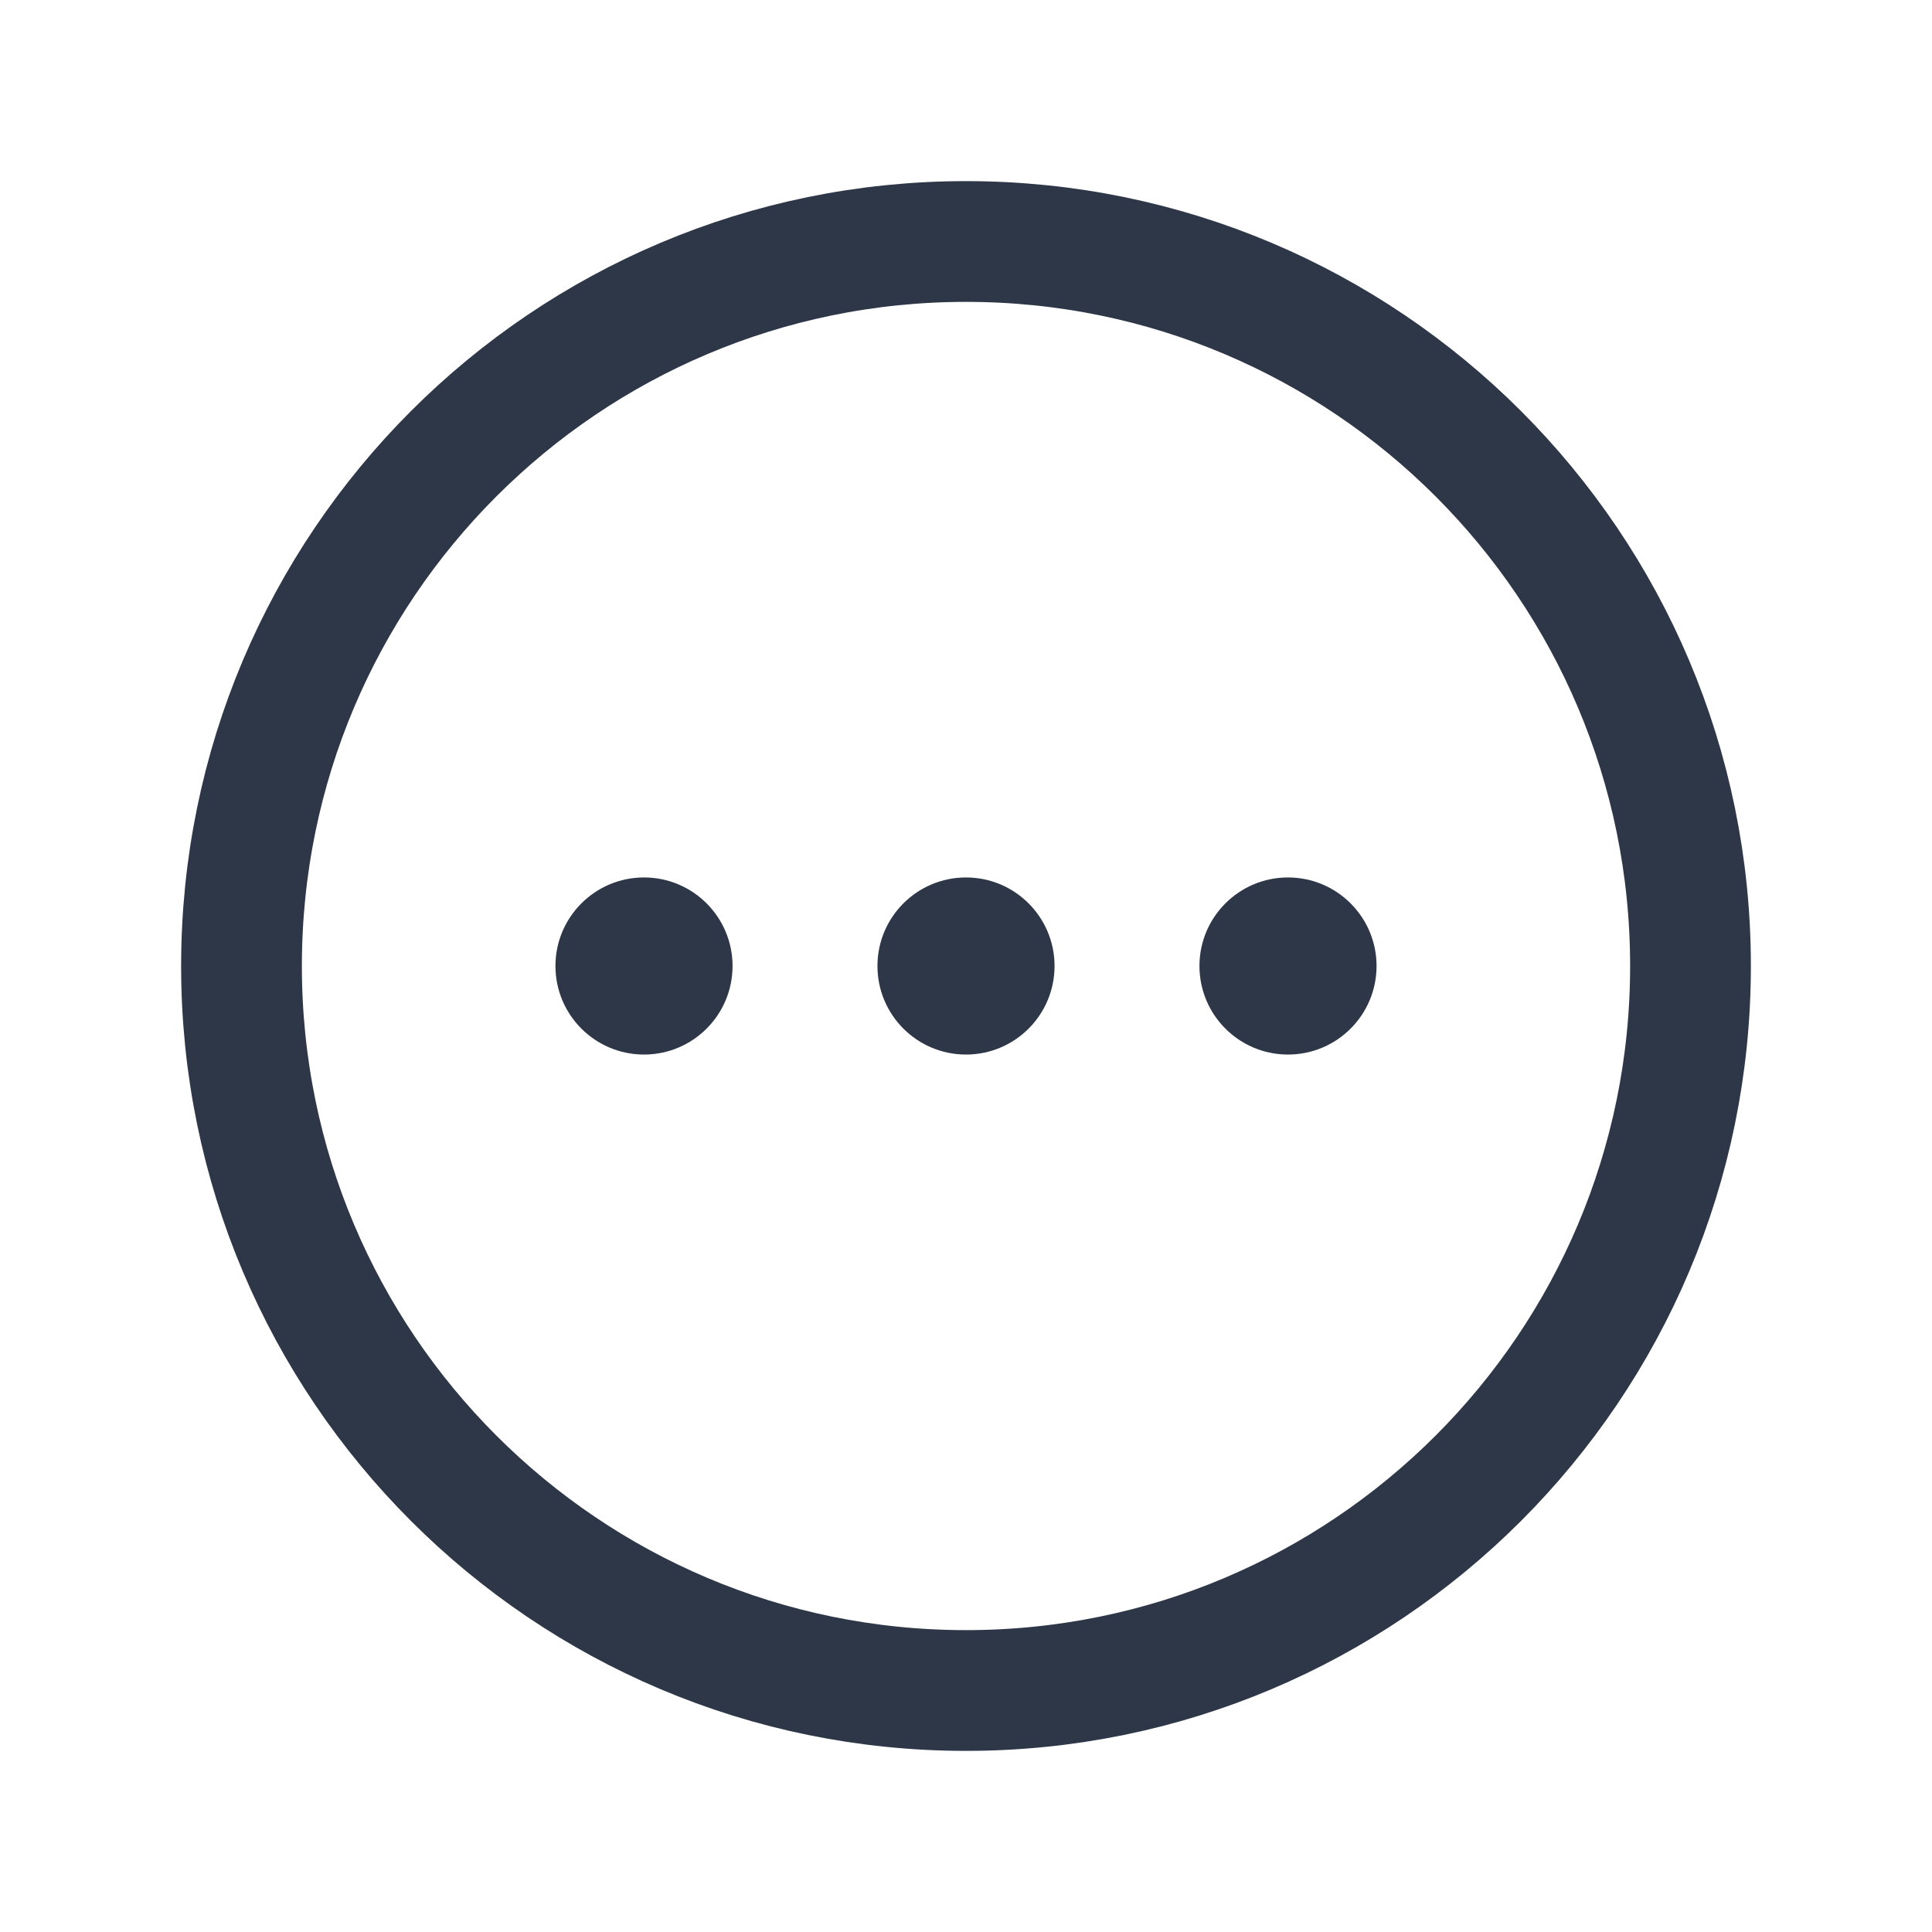
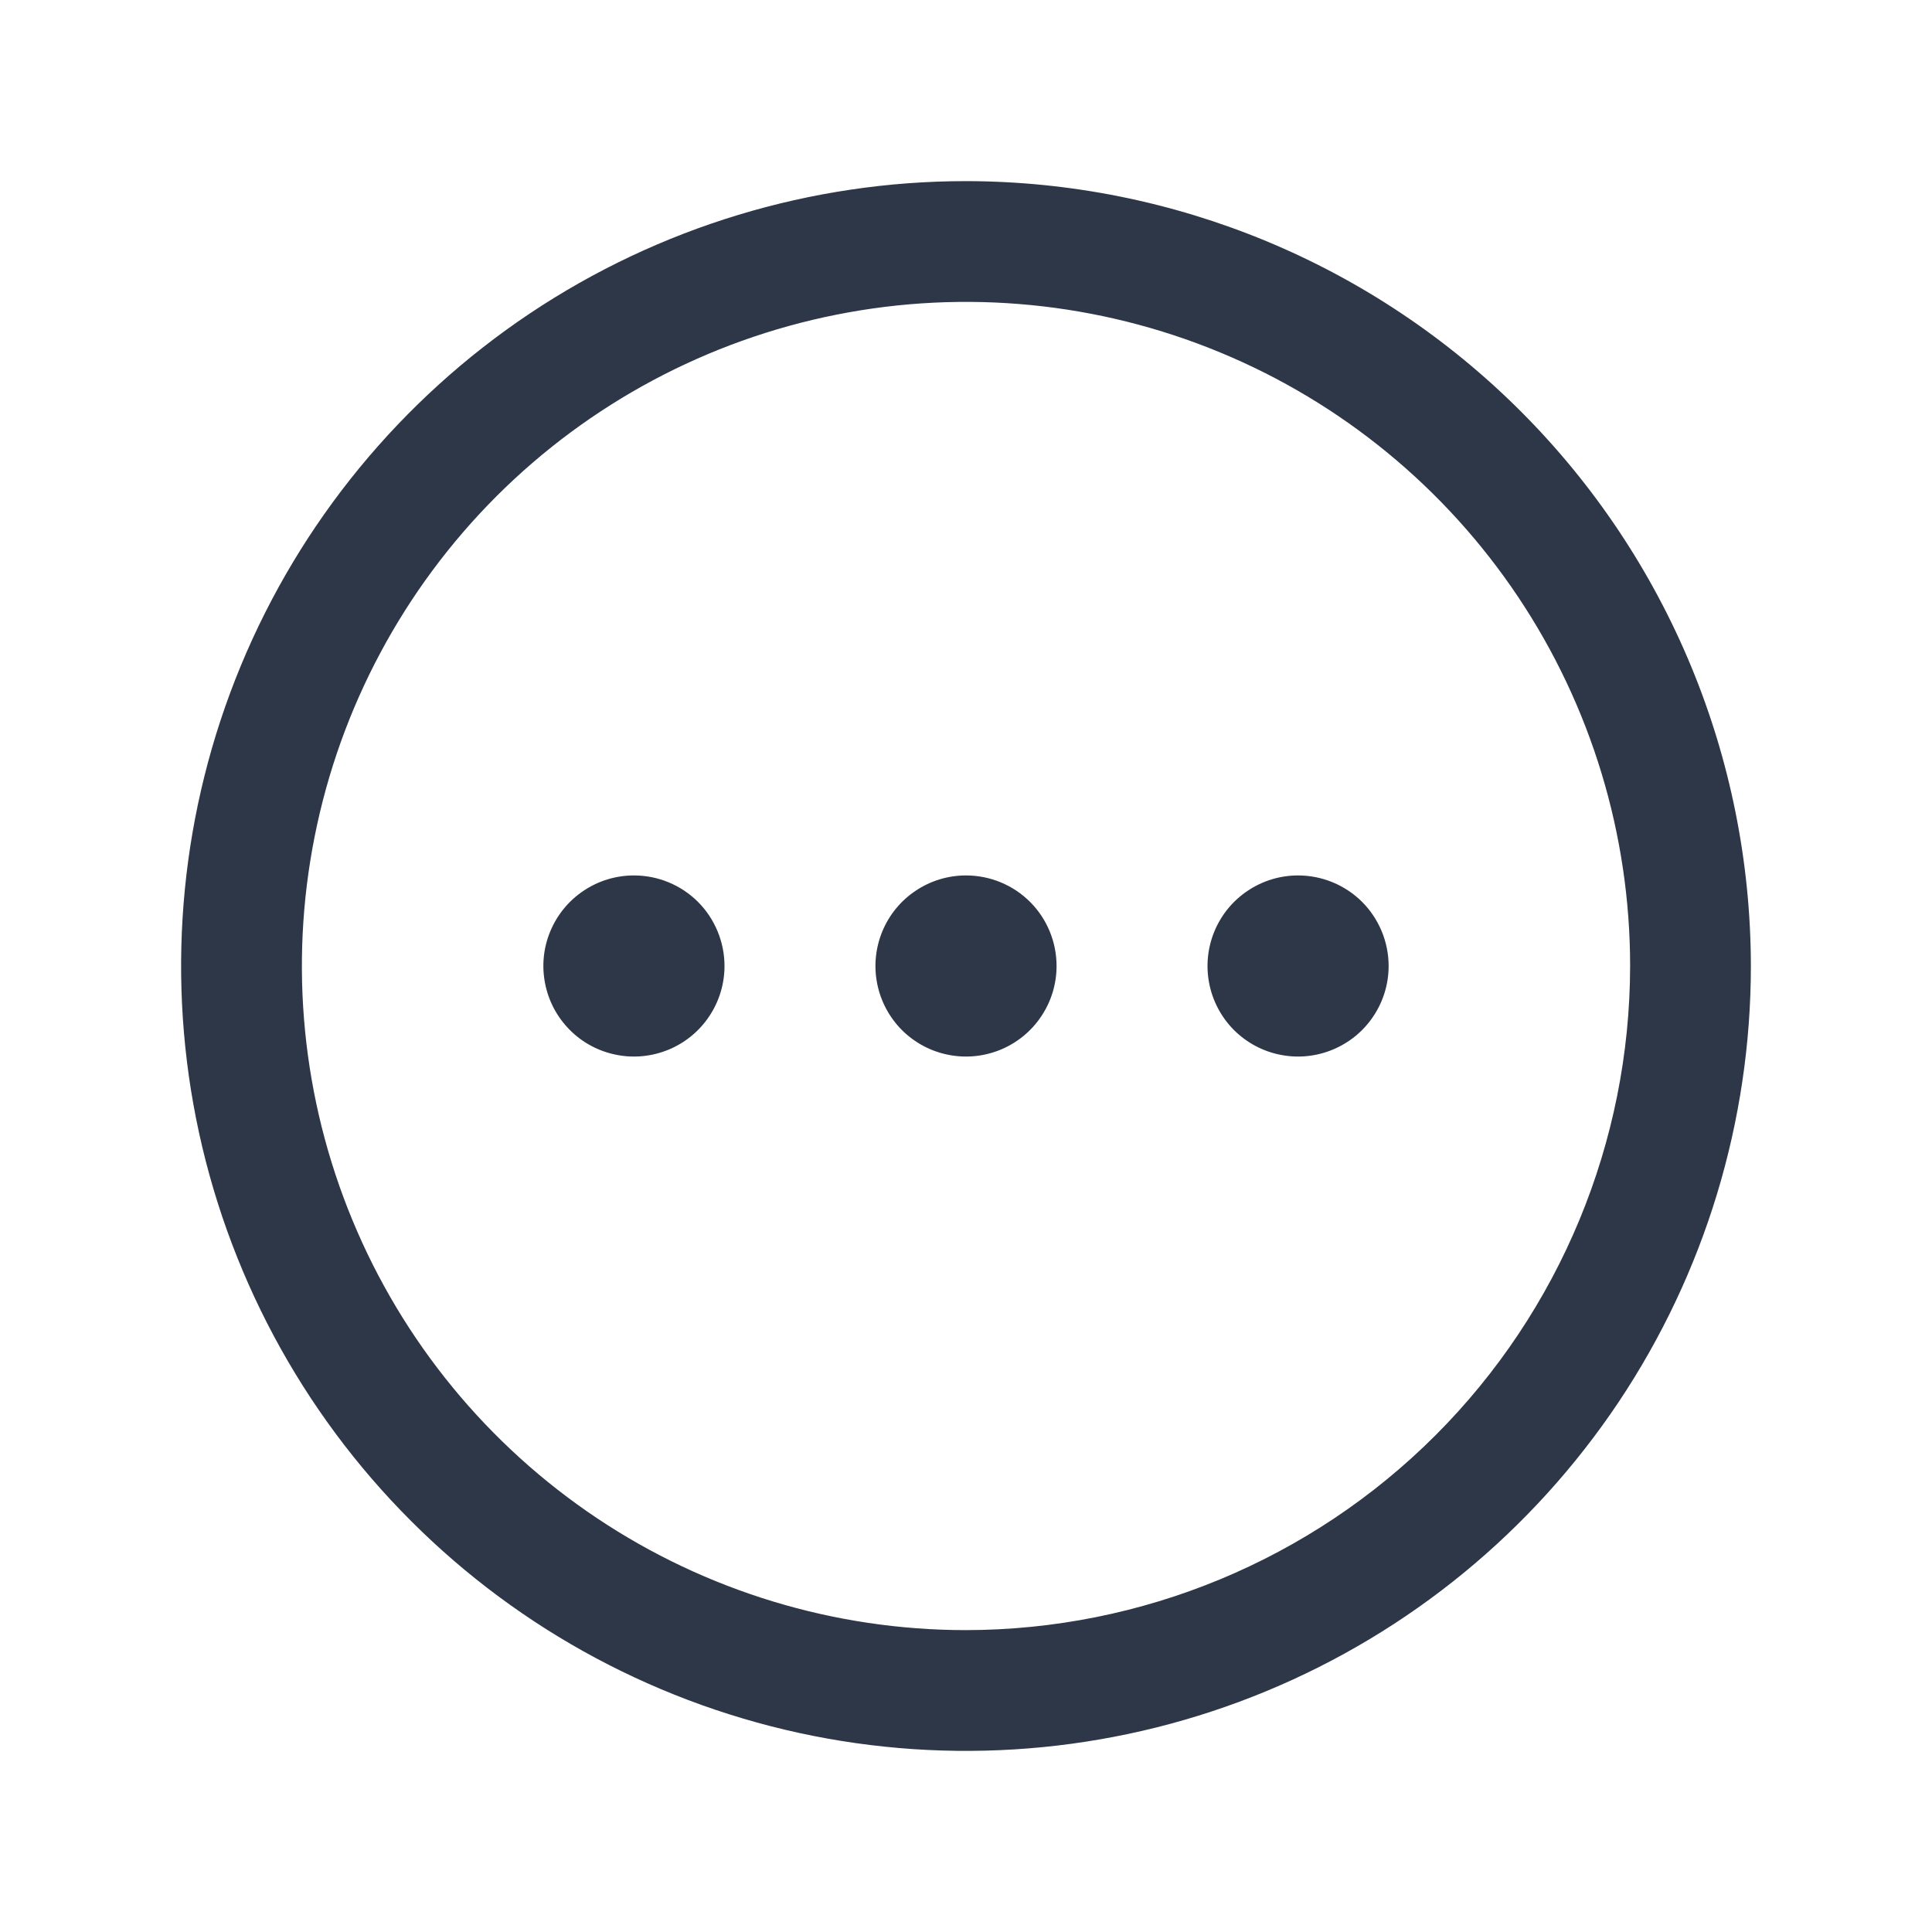
- <svg xmlns="http://www.w3.org/2000/svg" width="24" height="24" viewBox="0 0 24 24" fill="none">
-   <circle cx="12" cy="12" r="9" stroke="#2D3748" stroke-width="1.5" />
-   <circle cx="8" cy="12" r="1.1" fill="#2D3748" />
-   <circle cx="12" cy="12" r="1.1" fill="#2D3748" />
-   <circle cx="16" cy="12" r="1.1" fill="#2D3748" />
+ <svg xmlns="http://www.w3.org/2000/svg" preserveAspectRatio="none" overflow="visible" style="display: block;" width="24" height="24" viewBox="0 0 24 24" fill="none">
+   <g id="DotsThreeCircle">
+     <path id="Vector" d="M12 2.25C10.072 2.25 8.187 2.822 6.583 3.893C4.98 4.965 3.73 6.487 2.992 8.269C2.254 10.05 2.061 12.011 2.437 13.902C2.814 15.793 3.742 17.531 5.106 18.894C6.469 20.258 8.207 21.186 10.098 21.563C11.989 21.939 13.95 21.746 15.731 21.008C17.513 20.27 19.035 19.02 20.107 17.417C21.178 15.813 21.75 13.928 21.75 12C21.747 9.415 20.719 6.937 18.891 5.109C17.063 3.281 14.585 2.253 12 2.25ZM12 20.25C10.368 20.25 8.773 19.766 7.417 18.86C6.06 17.953 5.002 16.665 4.378 15.157C3.754 13.65 3.59 11.991 3.909 10.39C4.227 8.79 5.013 7.32 6.166 6.166C7.32 5.013 8.79 4.227 10.39 3.909C11.991 3.59 13.65 3.754 15.157 4.378C16.665 5.002 17.953 6.06 18.86 7.417C19.766 8.773 20.25 10.368 20.25 12C20.247 14.187 19.378 16.284 17.831 17.831C16.284 19.378 14.187 20.247 12 20.25ZM13.125 12C13.125 12.223 13.059 12.44 12.935 12.625C12.812 12.81 12.636 12.954 12.431 13.039C12.225 13.124 11.999 13.147 11.78 13.103C11.562 13.06 11.362 12.953 11.204 12.796C11.047 12.638 10.94 12.438 10.897 12.22C10.853 12.001 10.876 11.775 10.961 11.569C11.046 11.364 11.19 11.188 11.375 11.065C11.56 10.941 11.777 10.875 12 10.875C12.298 10.875 12.585 10.993 12.796 11.204C13.007 11.415 13.125 11.702 13.125 12ZM17.25 12C17.25 12.223 17.184 12.44 17.06 12.625C16.937 12.81 16.761 12.954 16.555 13.039C16.35 13.124 16.124 13.147 15.905 13.103C15.687 13.06 15.487 12.953 15.329 12.796C15.172 12.638 15.065 12.438 15.022 12.22C14.978 12.001 15.001 11.775 15.086 11.569C15.171 11.364 15.315 11.188 15.5 11.065C15.685 10.941 15.902 10.875 16.125 10.875C16.423 10.875 16.709 10.993 16.921 11.204C17.131 11.415 17.25 11.702 17.25 12ZM9 12C9 12.223 8.934 12.44 8.81 12.625C8.687 12.81 8.511 12.954 8.306 13.039C8.1 13.124 7.874 13.147 7.656 13.103C7.437 13.06 7.237 12.953 7.08 12.796C6.922 12.638 6.815 12.438 6.772 12.22C6.728 12.001 6.75 11.775 6.836 11.569C6.921 11.364 7.065 11.188 7.25 11.065C7.435 10.941 7.652 10.875 7.875 10.875C8.173 10.875 8.46 10.993 8.671 11.204C8.881 11.415 9 11.702 9 12Z" fill="#2D3748" />
+   </g>
</svg>
